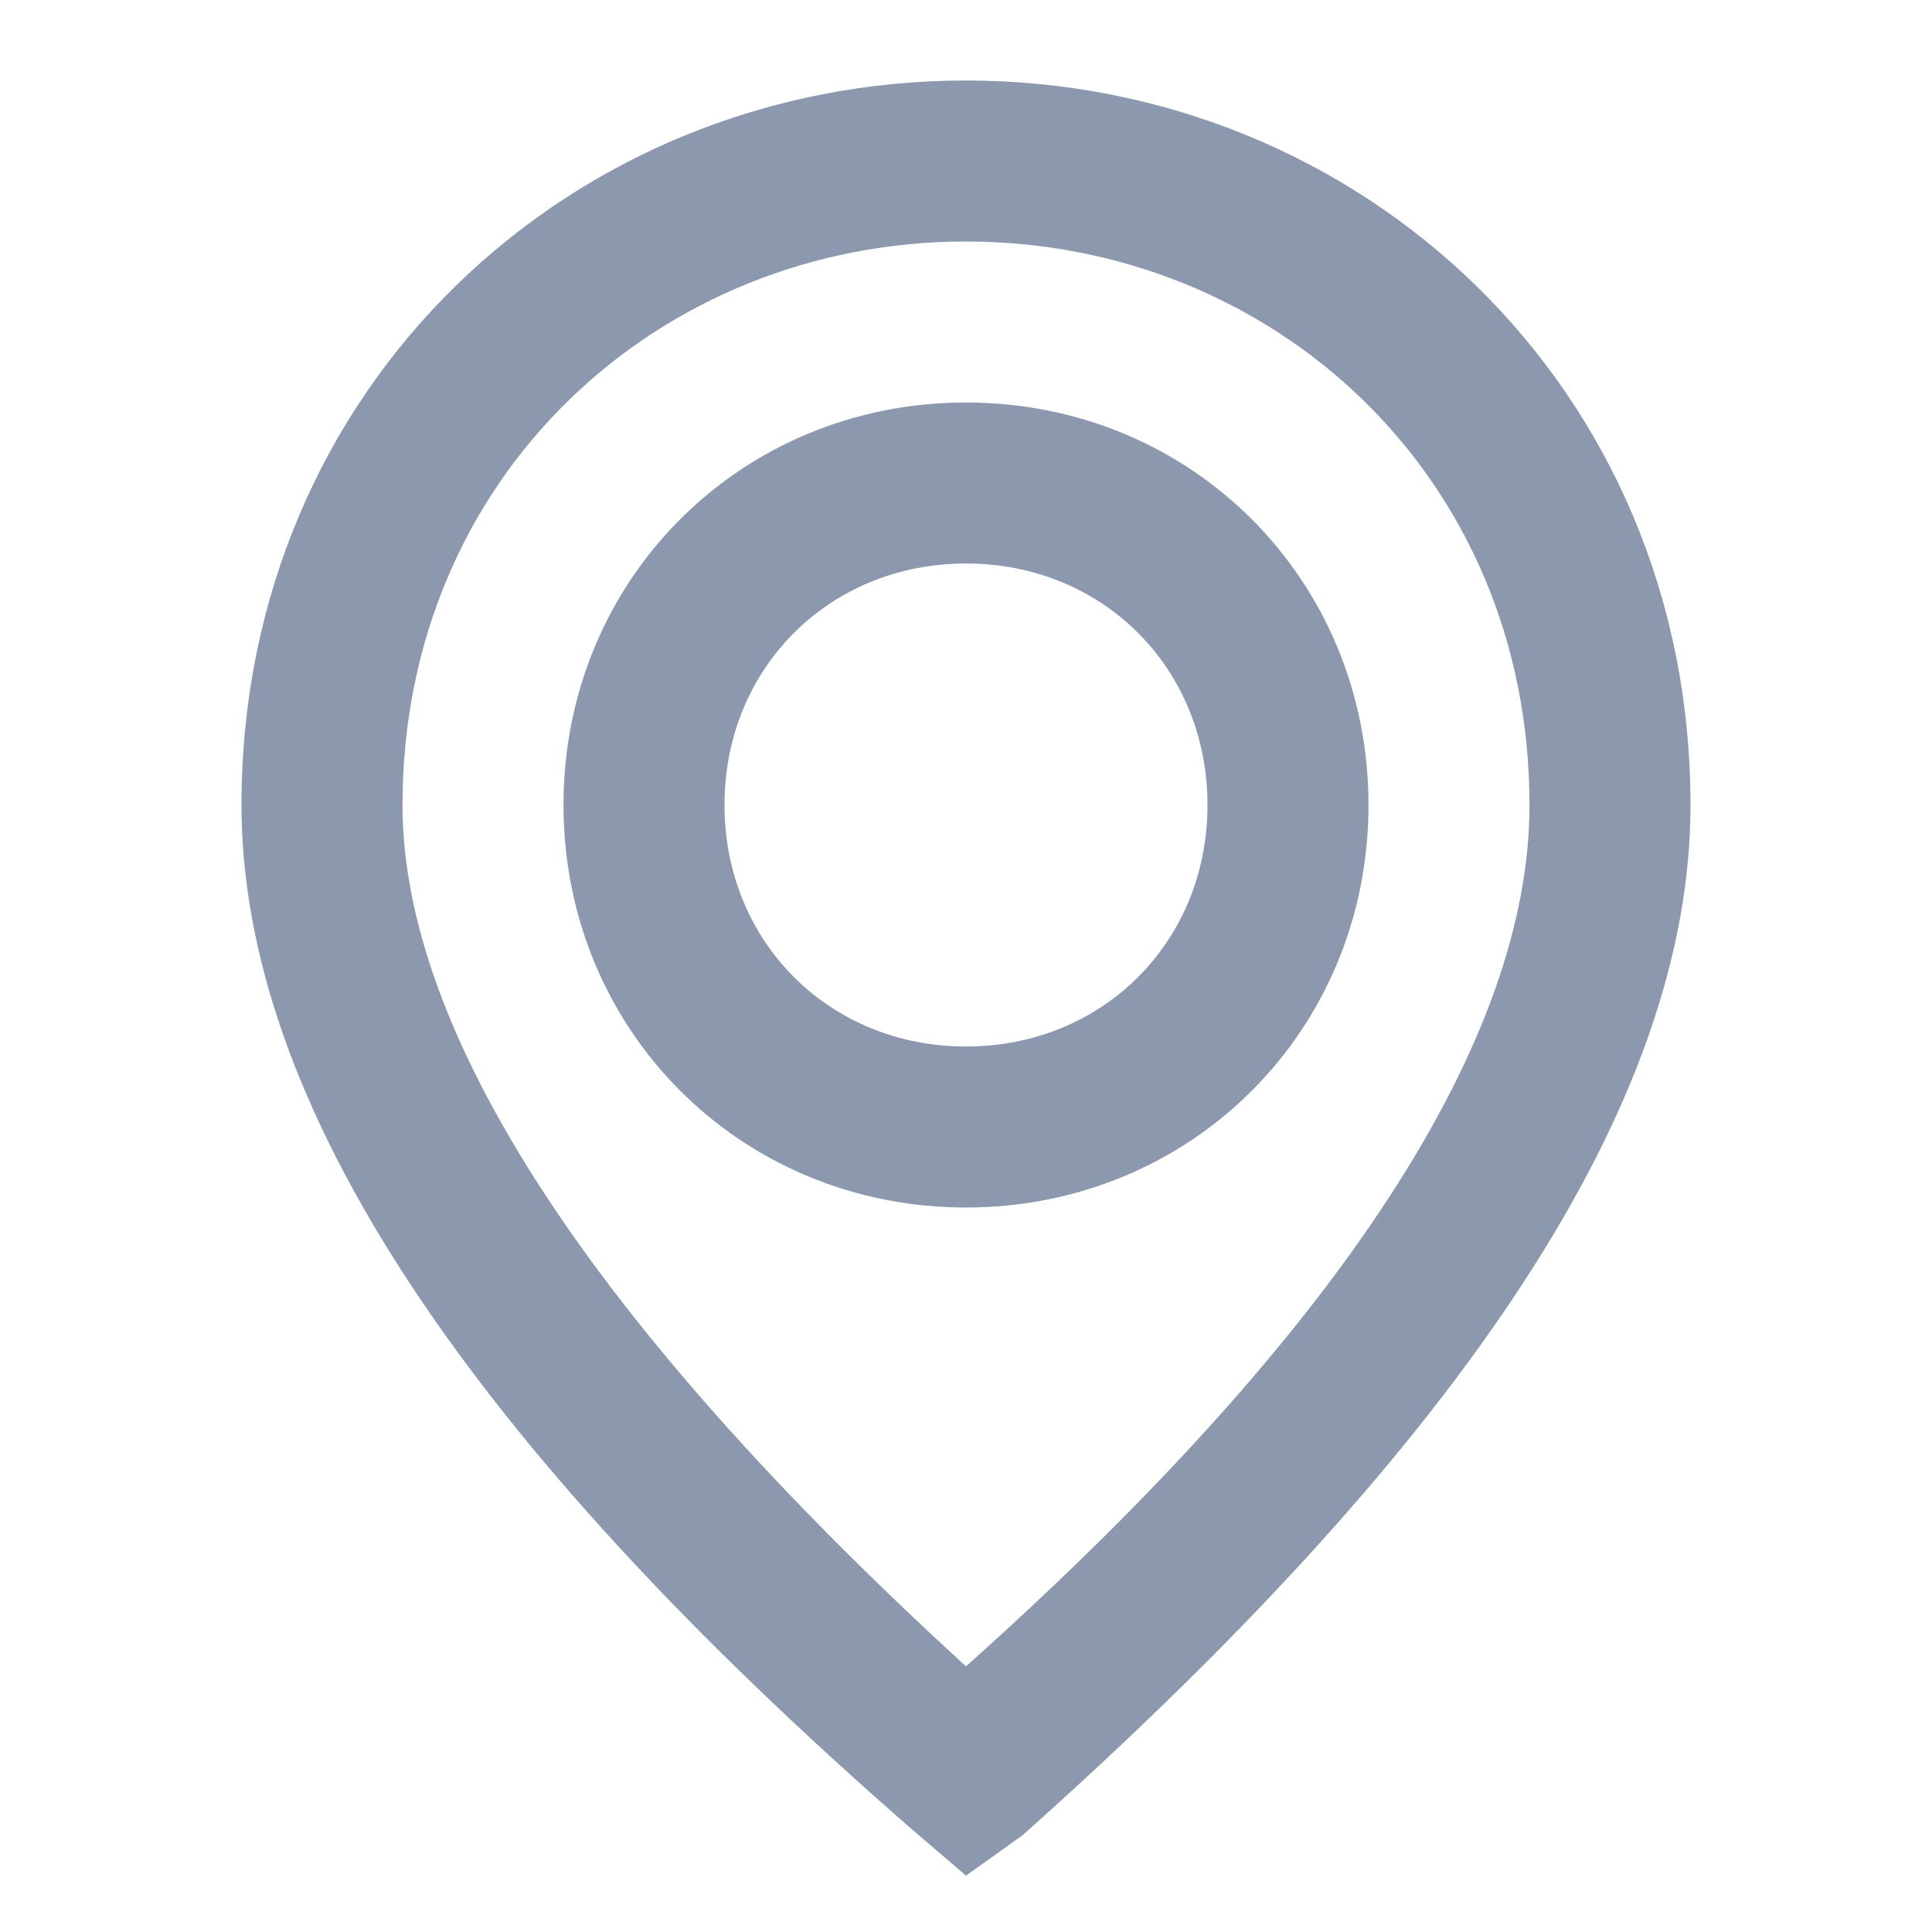
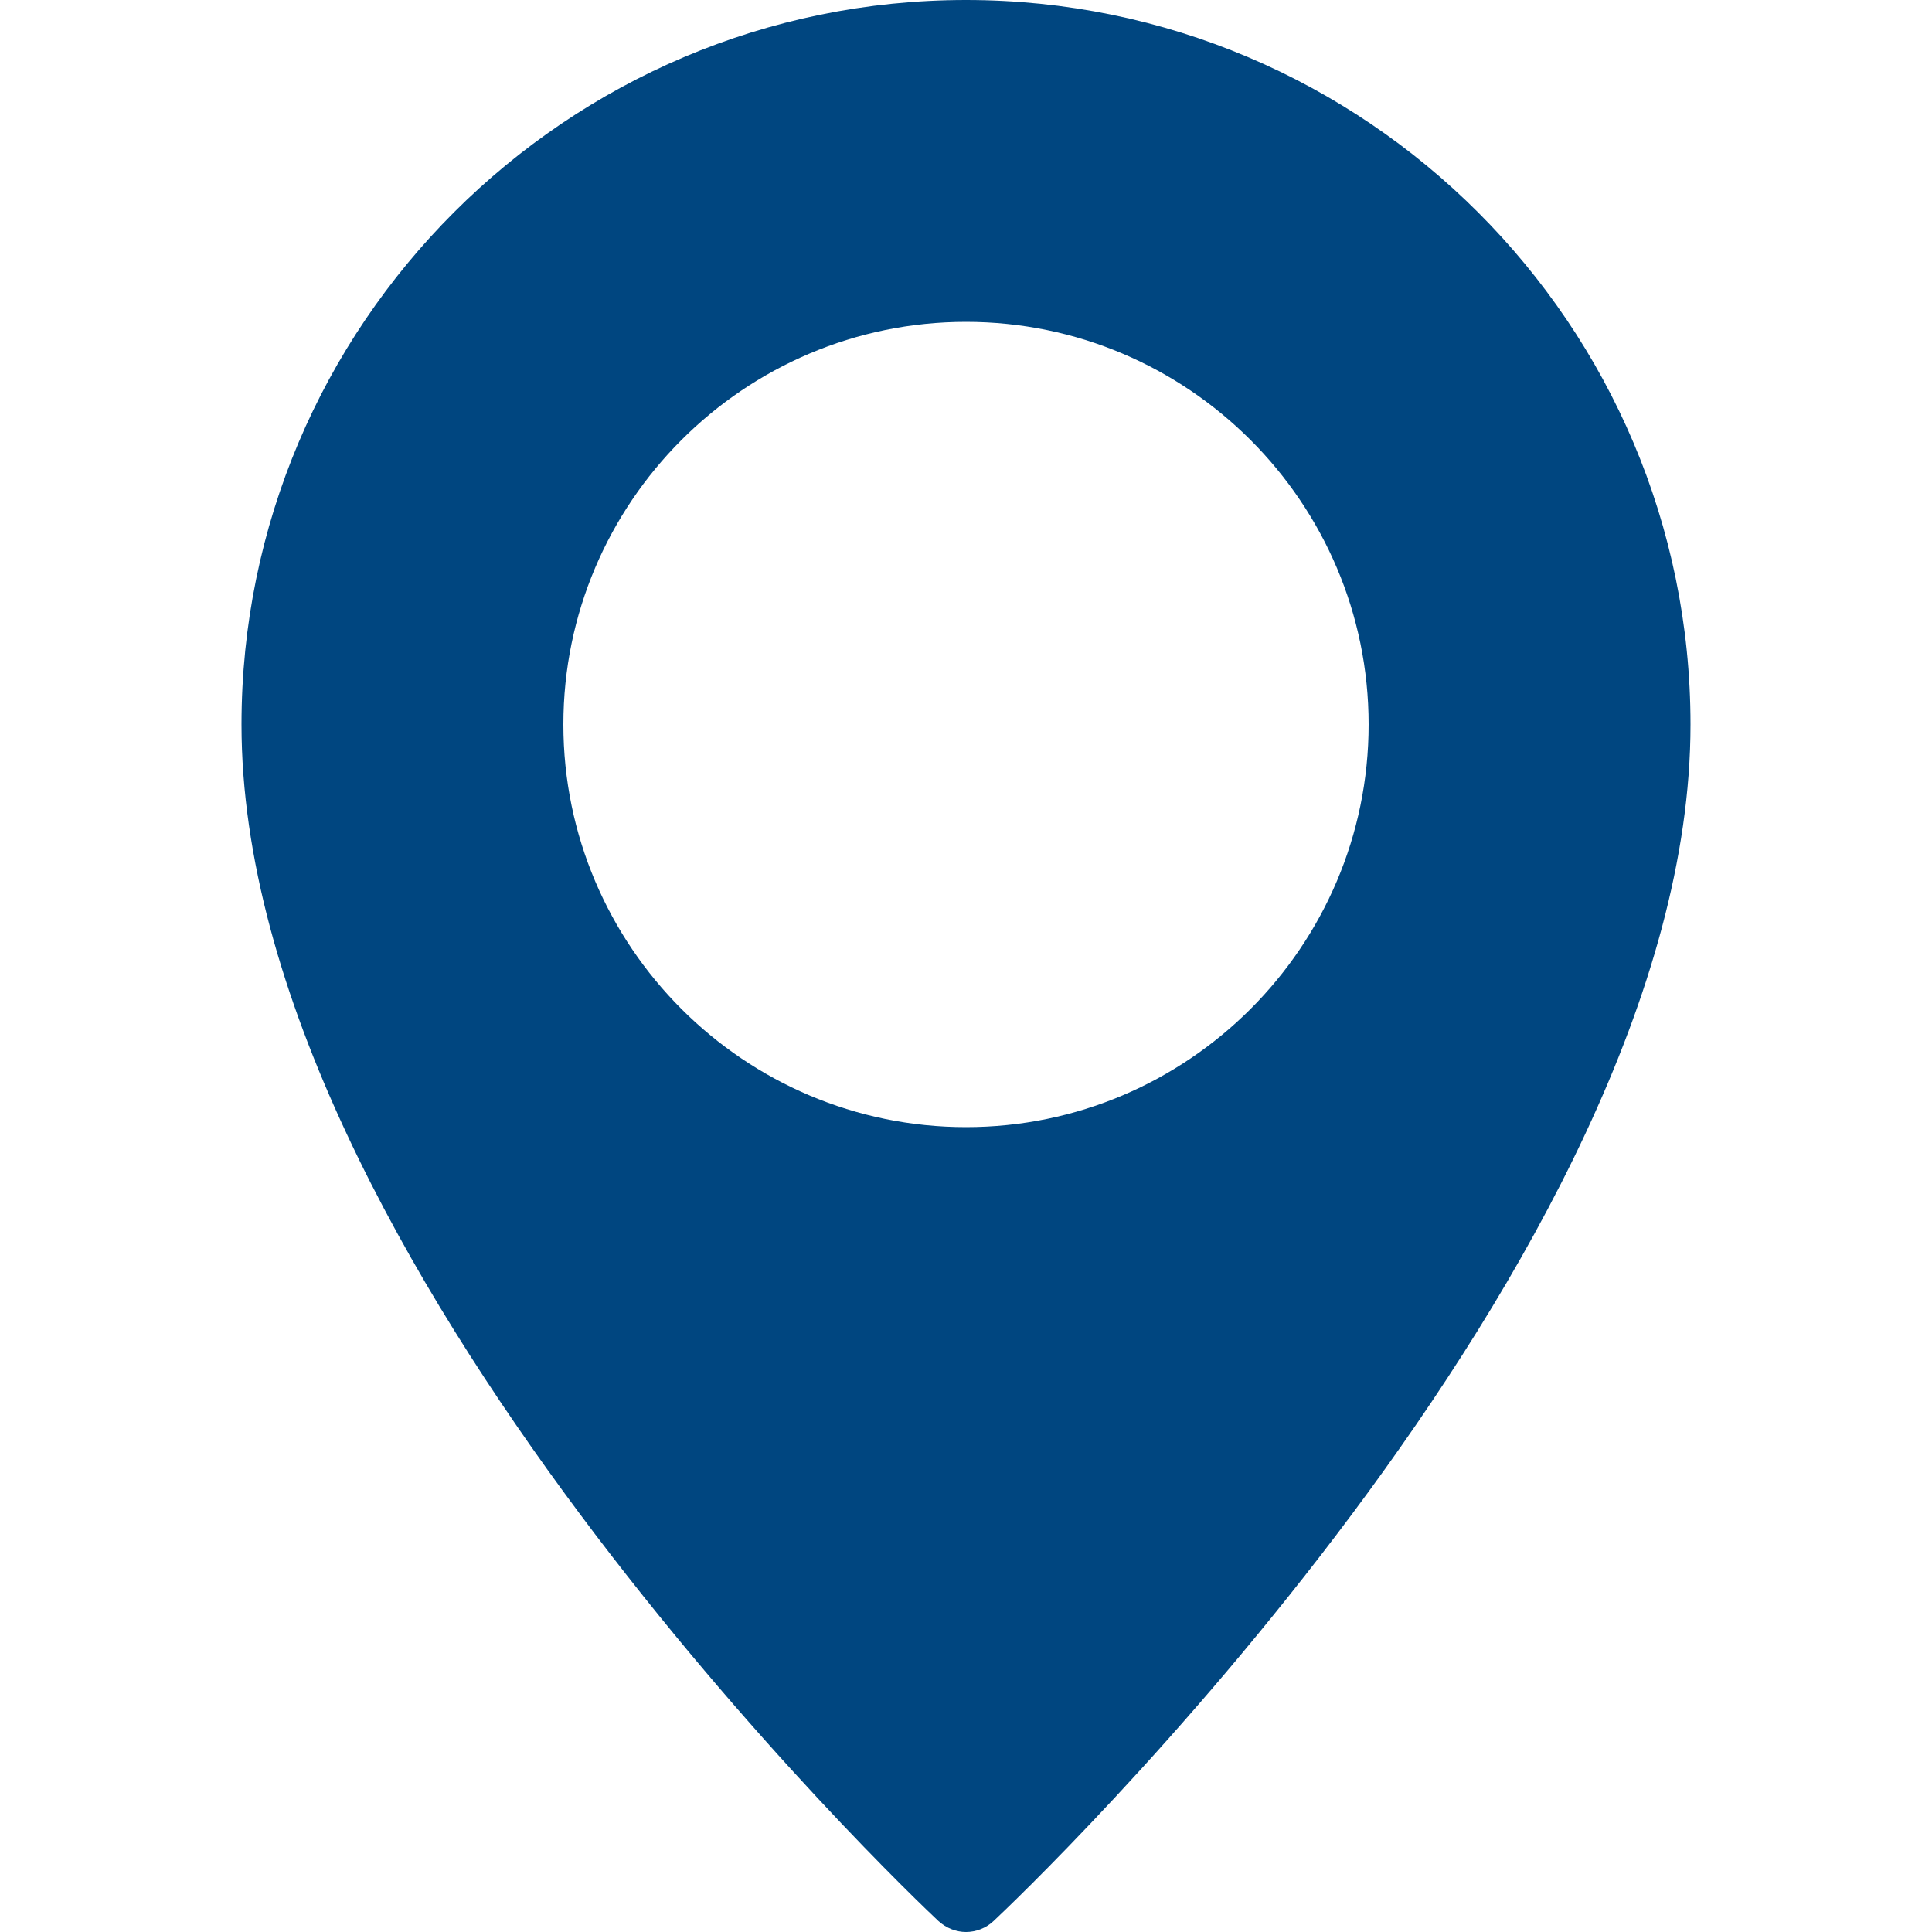
- <svg xmlns="http://www.w3.org/2000/svg" version="1.1" id="Layer_1" x="0px" y="0px" viewBox="0 0 24 24" style="enable-background:new 0 0 24 24;" xml:space="preserve">
+ <svg xmlns="http://www.w3.org/2000/svg" version="1.1" id="Layer_1" x="0px" y="0px" viewBox="0 0 512 512" style="enable-background:new 0 0 512 512;" xml:space="preserve">
  <style type="text/css">
- 	.st0{fill:#8B98AE;}
+ 	.st0{fill:#004680;}
</style>
-   <path class="st0" d="M12.7,22.8L12,23.3l-0.7-0.6C5.8,17.9,3,13.7,3,10c0-5.2,4.1-9,9-9s9,3.8,9,9C21,13.7,18.2,17.9,12.7,22.8z   M5,10c0,2.8,2.3,6.4,7,10.7c4.7-4.2,7-7.8,7-10.7c0-4.1-3.2-7-7-7S5,5.9,5,10z M12,5c2.8,0,5,2.2,5,5s-2.2,5-5,5s-5-2.2-5-5  S9.2,5,12,5z M12,7c-1.7,0-3,1.3-3,3s1.3,3,3,3s3-1.3,3-3S13.7,7,12,7z" />
+   <g>
+     <g>
+       <path class="st0" d="M256,0C150.1,0,64,86.1,64,192c0,141.6,177.1,310,184.7,317.1c2.1,1.9,4.7,2.9,7.3,2.9s5.3-1,7.3-2.9    C270.9,502,448,333.6,448,192C448,86.1,361.9,0,256,0z M256,298.7c-58.8,0-106.7-47.9-106.7-106.7S197.2,85.3,256,85.3    S362.7,133.2,362.7,192S314.8,298.7,256,298.7z" />
+     </g>
+   </g>
</svg>
